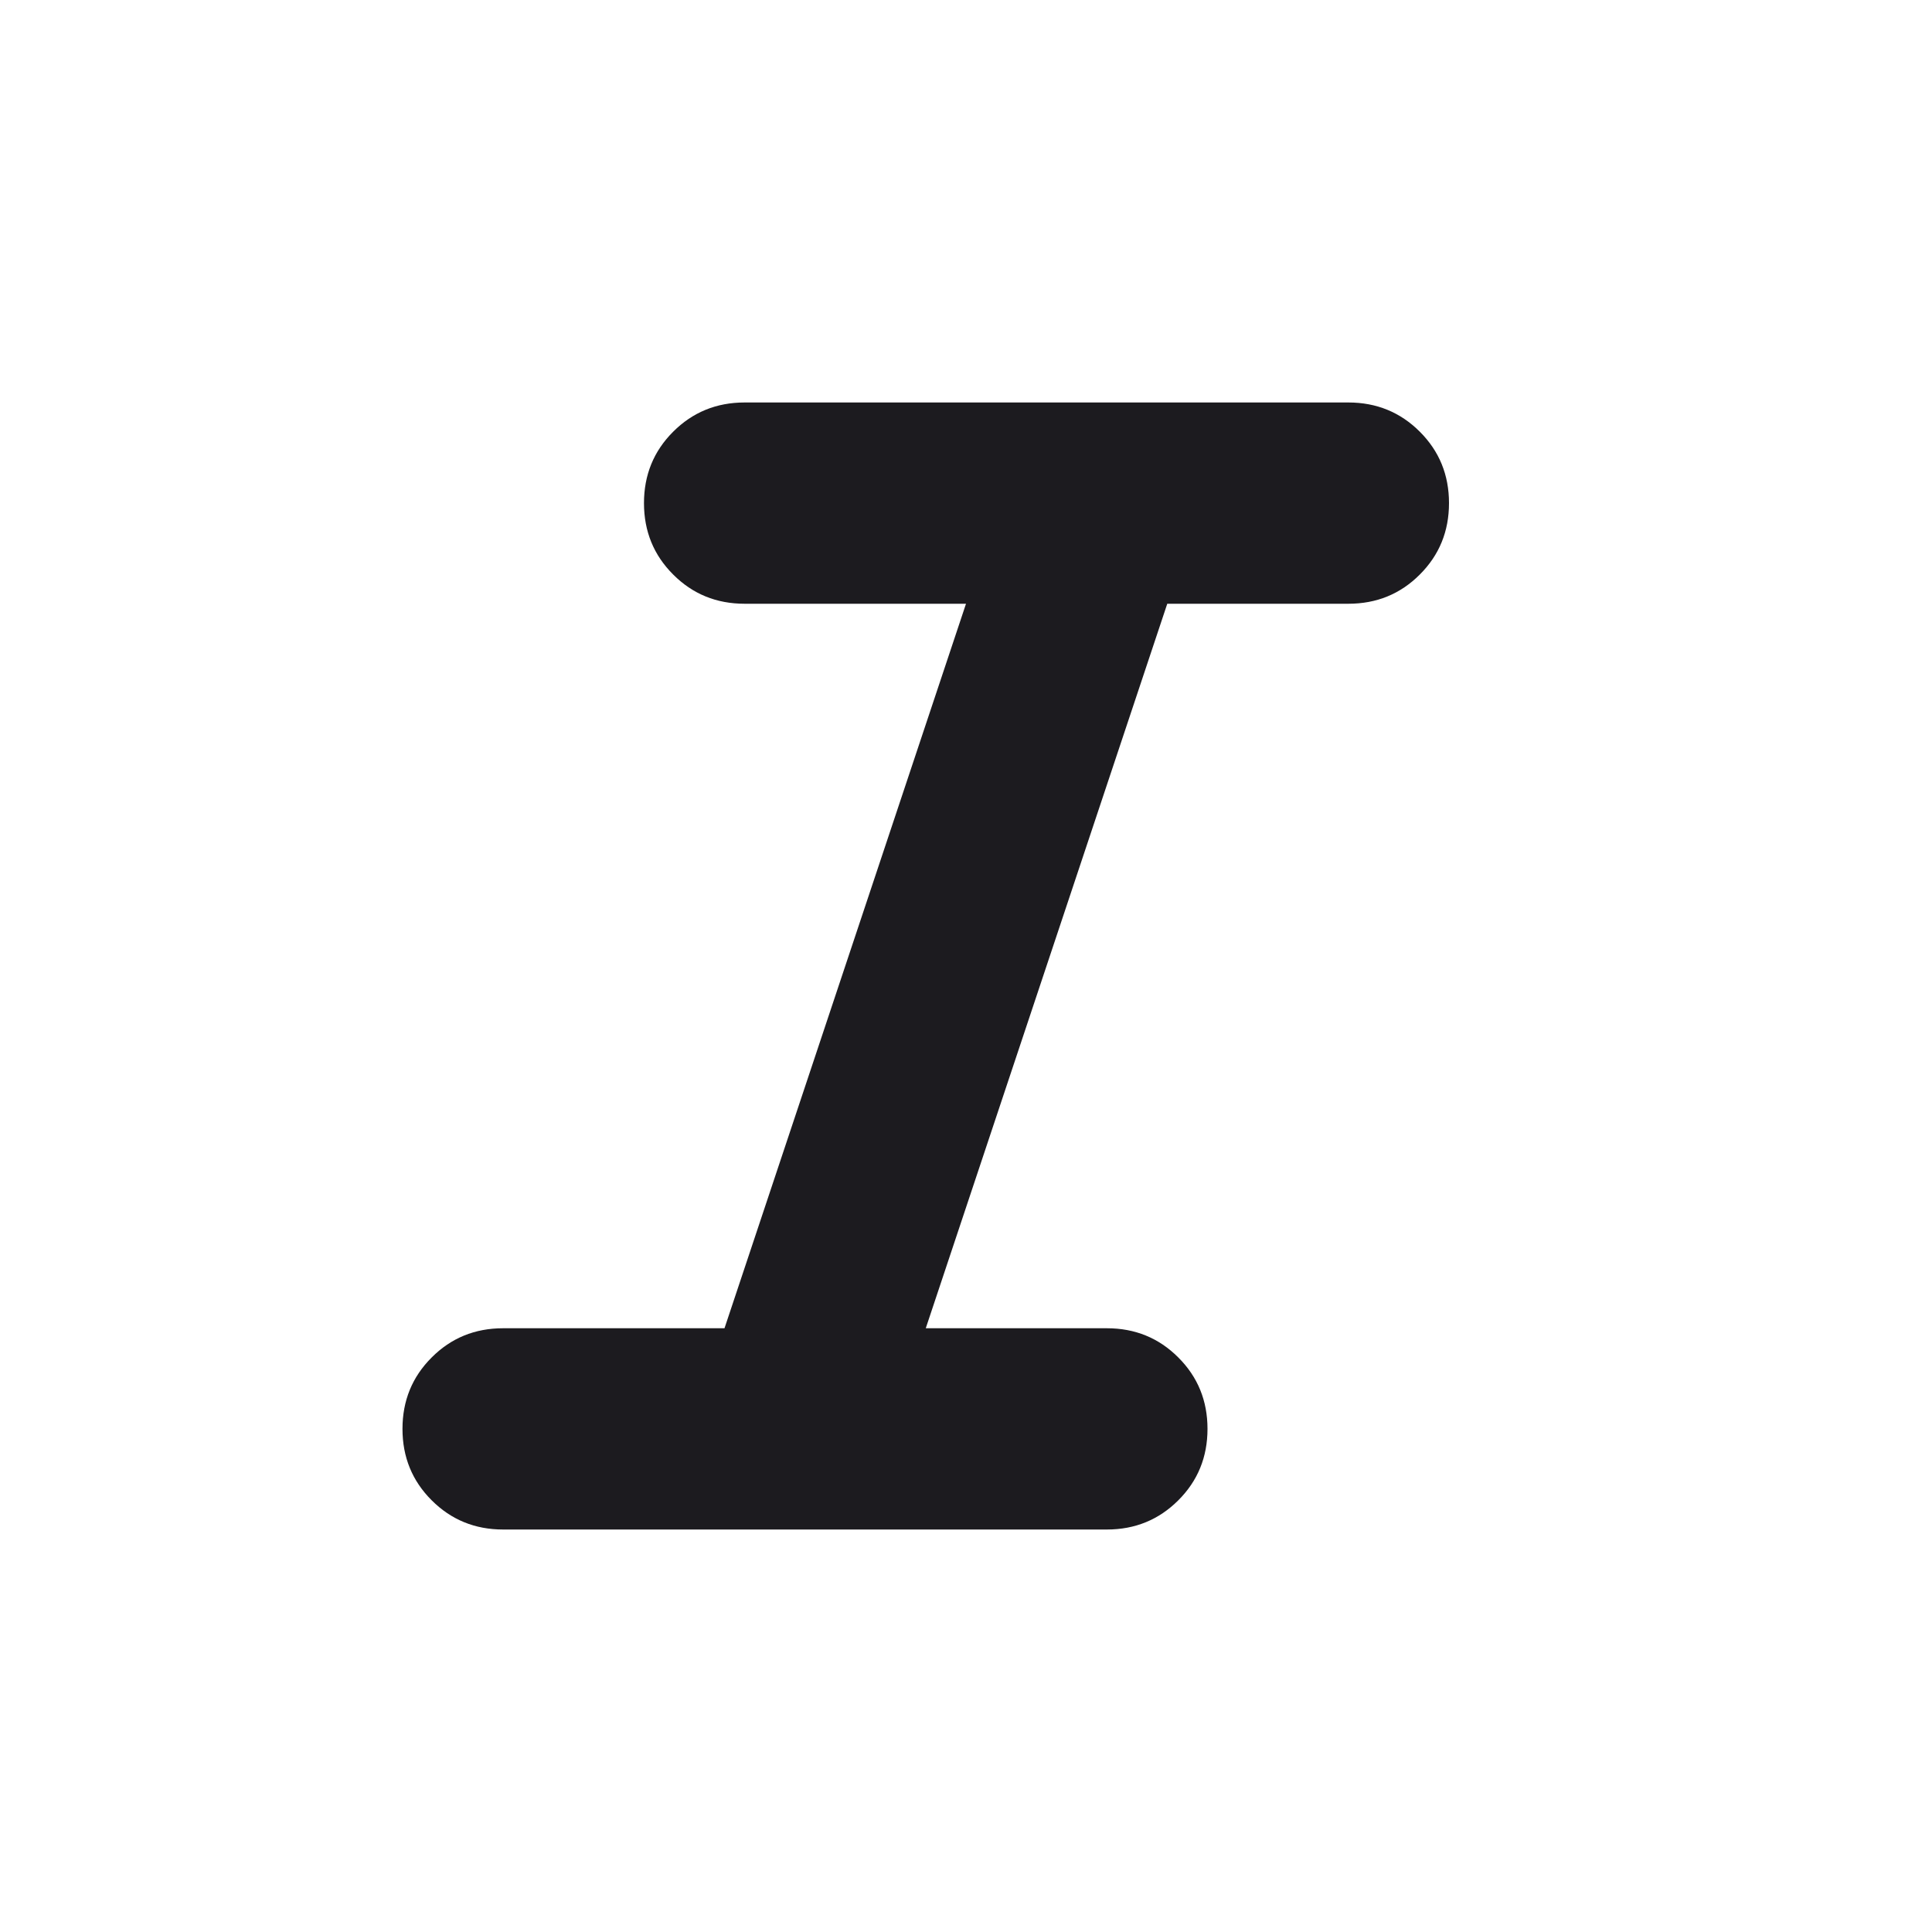
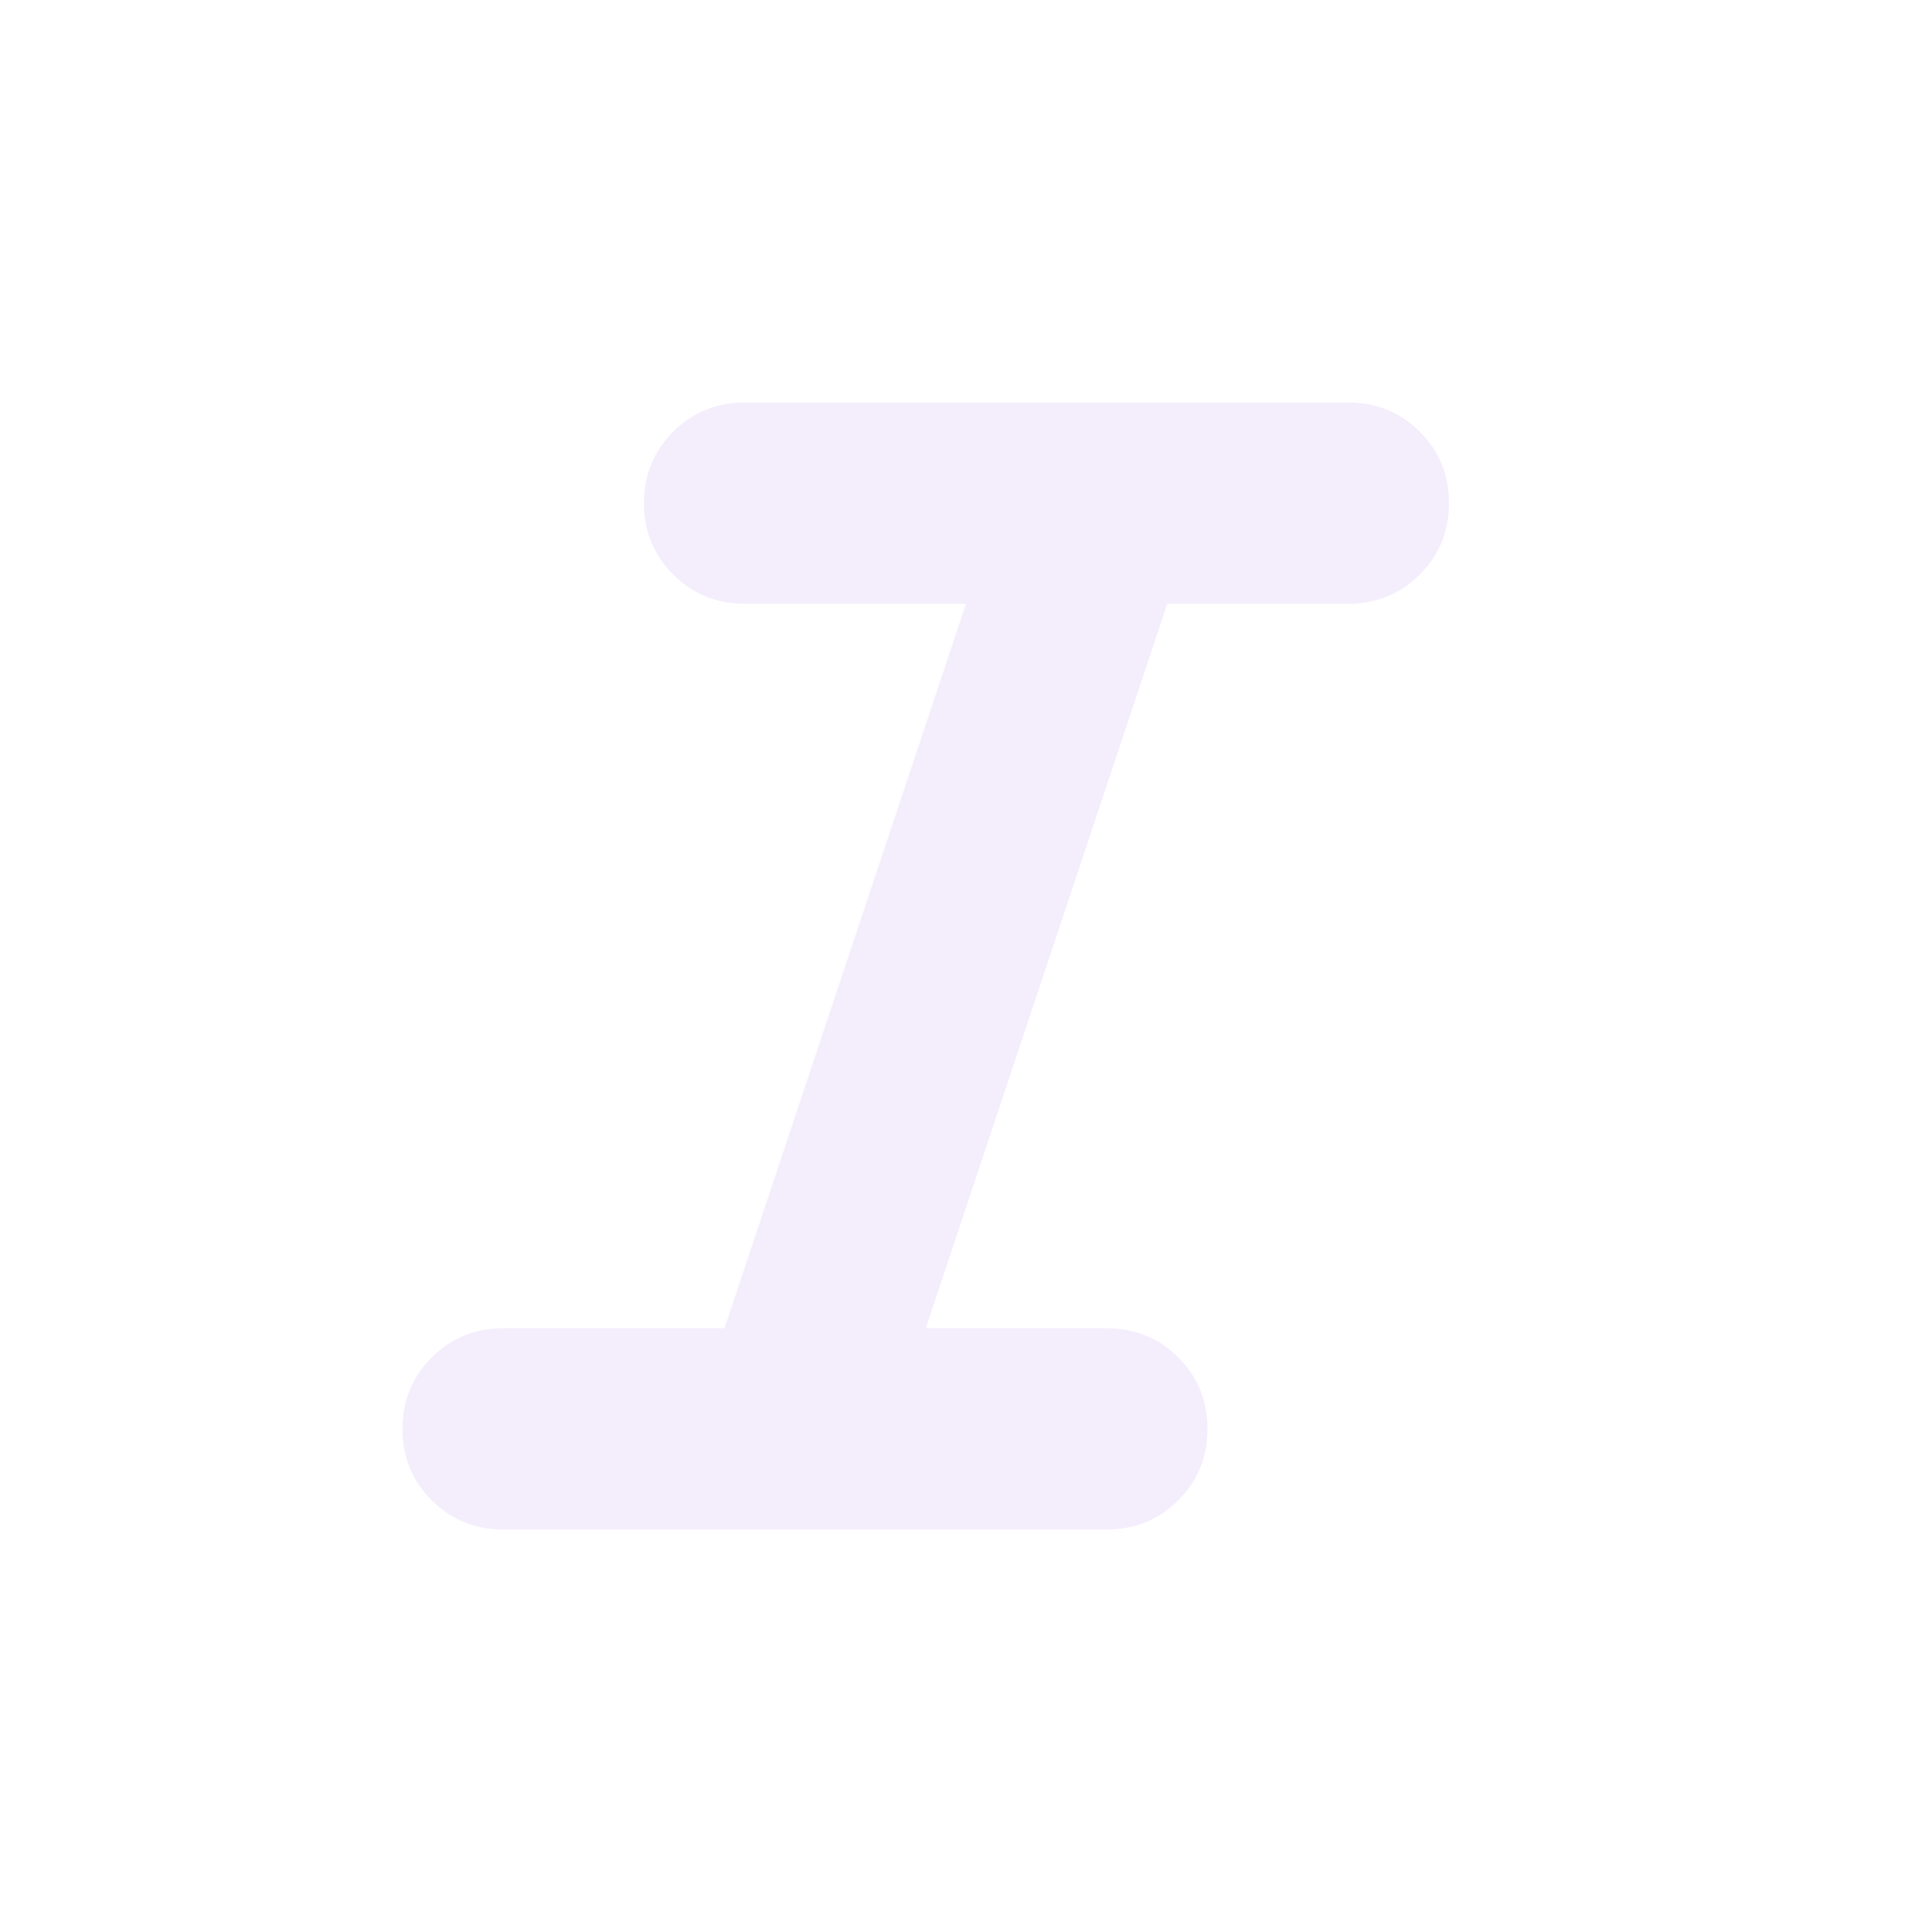
<svg xmlns="http://www.w3.org/2000/svg" width="34" height="34" viewBox="0 0 34 34" fill="none">
  <mask id="mask0_7_381" style="mask-type:alpha" maskUnits="userSpaceOnUse" x="0" y="0" width="34" height="34">
-     <rect width="34" height="34" fill="#D9D9D9" />
+     <rect width="34" height="34" fill="#F4EEFC" />
  </mask>
  <g mask="url(#mask0_7_381)">
-     <path d="M8.854 26.917C8.358 26.917 7.939 26.745 7.597 26.403C7.254 26.061 7.083 25.642 7.083 25.146C7.083 24.65 7.254 24.231 7.597 23.889C7.939 23.546 8.358 23.375 8.854 23.375H12.75L17 10.625H13.104C12.608 10.625 12.189 10.454 11.847 10.111C11.504 9.769 11.333 9.35 11.333 8.854C11.333 8.358 11.504 7.939 11.847 7.597C12.189 7.255 12.608 7.083 13.104 7.083H23.729C24.225 7.083 24.644 7.255 24.986 7.597C25.329 7.939 25.5 8.358 25.5 8.854C25.5 9.35 25.329 9.769 24.986 10.111C24.644 10.454 24.225 10.625 23.729 10.625H20.542L16.292 23.375H19.479C19.975 23.375 20.394 23.546 20.736 23.889C21.079 24.231 21.25 24.65 21.25 25.146C21.25 25.642 21.079 26.061 20.736 26.403C20.394 26.745 19.975 26.917 19.479 26.917H8.854Z" fill="#1C1B1F" />
+     <path d="M8.854 26.917C8.358 26.917 7.939 26.745 7.597 26.403C7.254 26.061 7.083 25.642 7.083 25.146C7.083 24.65 7.254 24.231 7.597 23.889C7.939 23.546 8.358 23.375 8.854 23.375H12.75L17 10.625H13.104C12.608 10.625 12.189 10.454 11.847 10.111C11.504 9.769 11.333 9.35 11.333 8.854C11.333 8.358 11.504 7.939 11.847 7.597C12.189 7.255 12.608 7.083 13.104 7.083H23.729C24.225 7.083 24.644 7.255 24.986 7.597C25.329 7.939 25.5 8.358 25.5 8.854C25.5 9.35 25.329 9.769 24.986 10.111C24.644 10.454 24.225 10.625 23.729 10.625H20.542L16.292 23.375H19.479C19.975 23.375 20.394 23.546 20.736 23.889C21.079 24.231 21.25 24.65 21.25 25.146C21.25 25.642 21.079 26.061 20.736 26.403C20.394 26.745 19.975 26.917 19.479 26.917H8.854Z" fill="#F4EEFC" />
  </g>
</svg>
